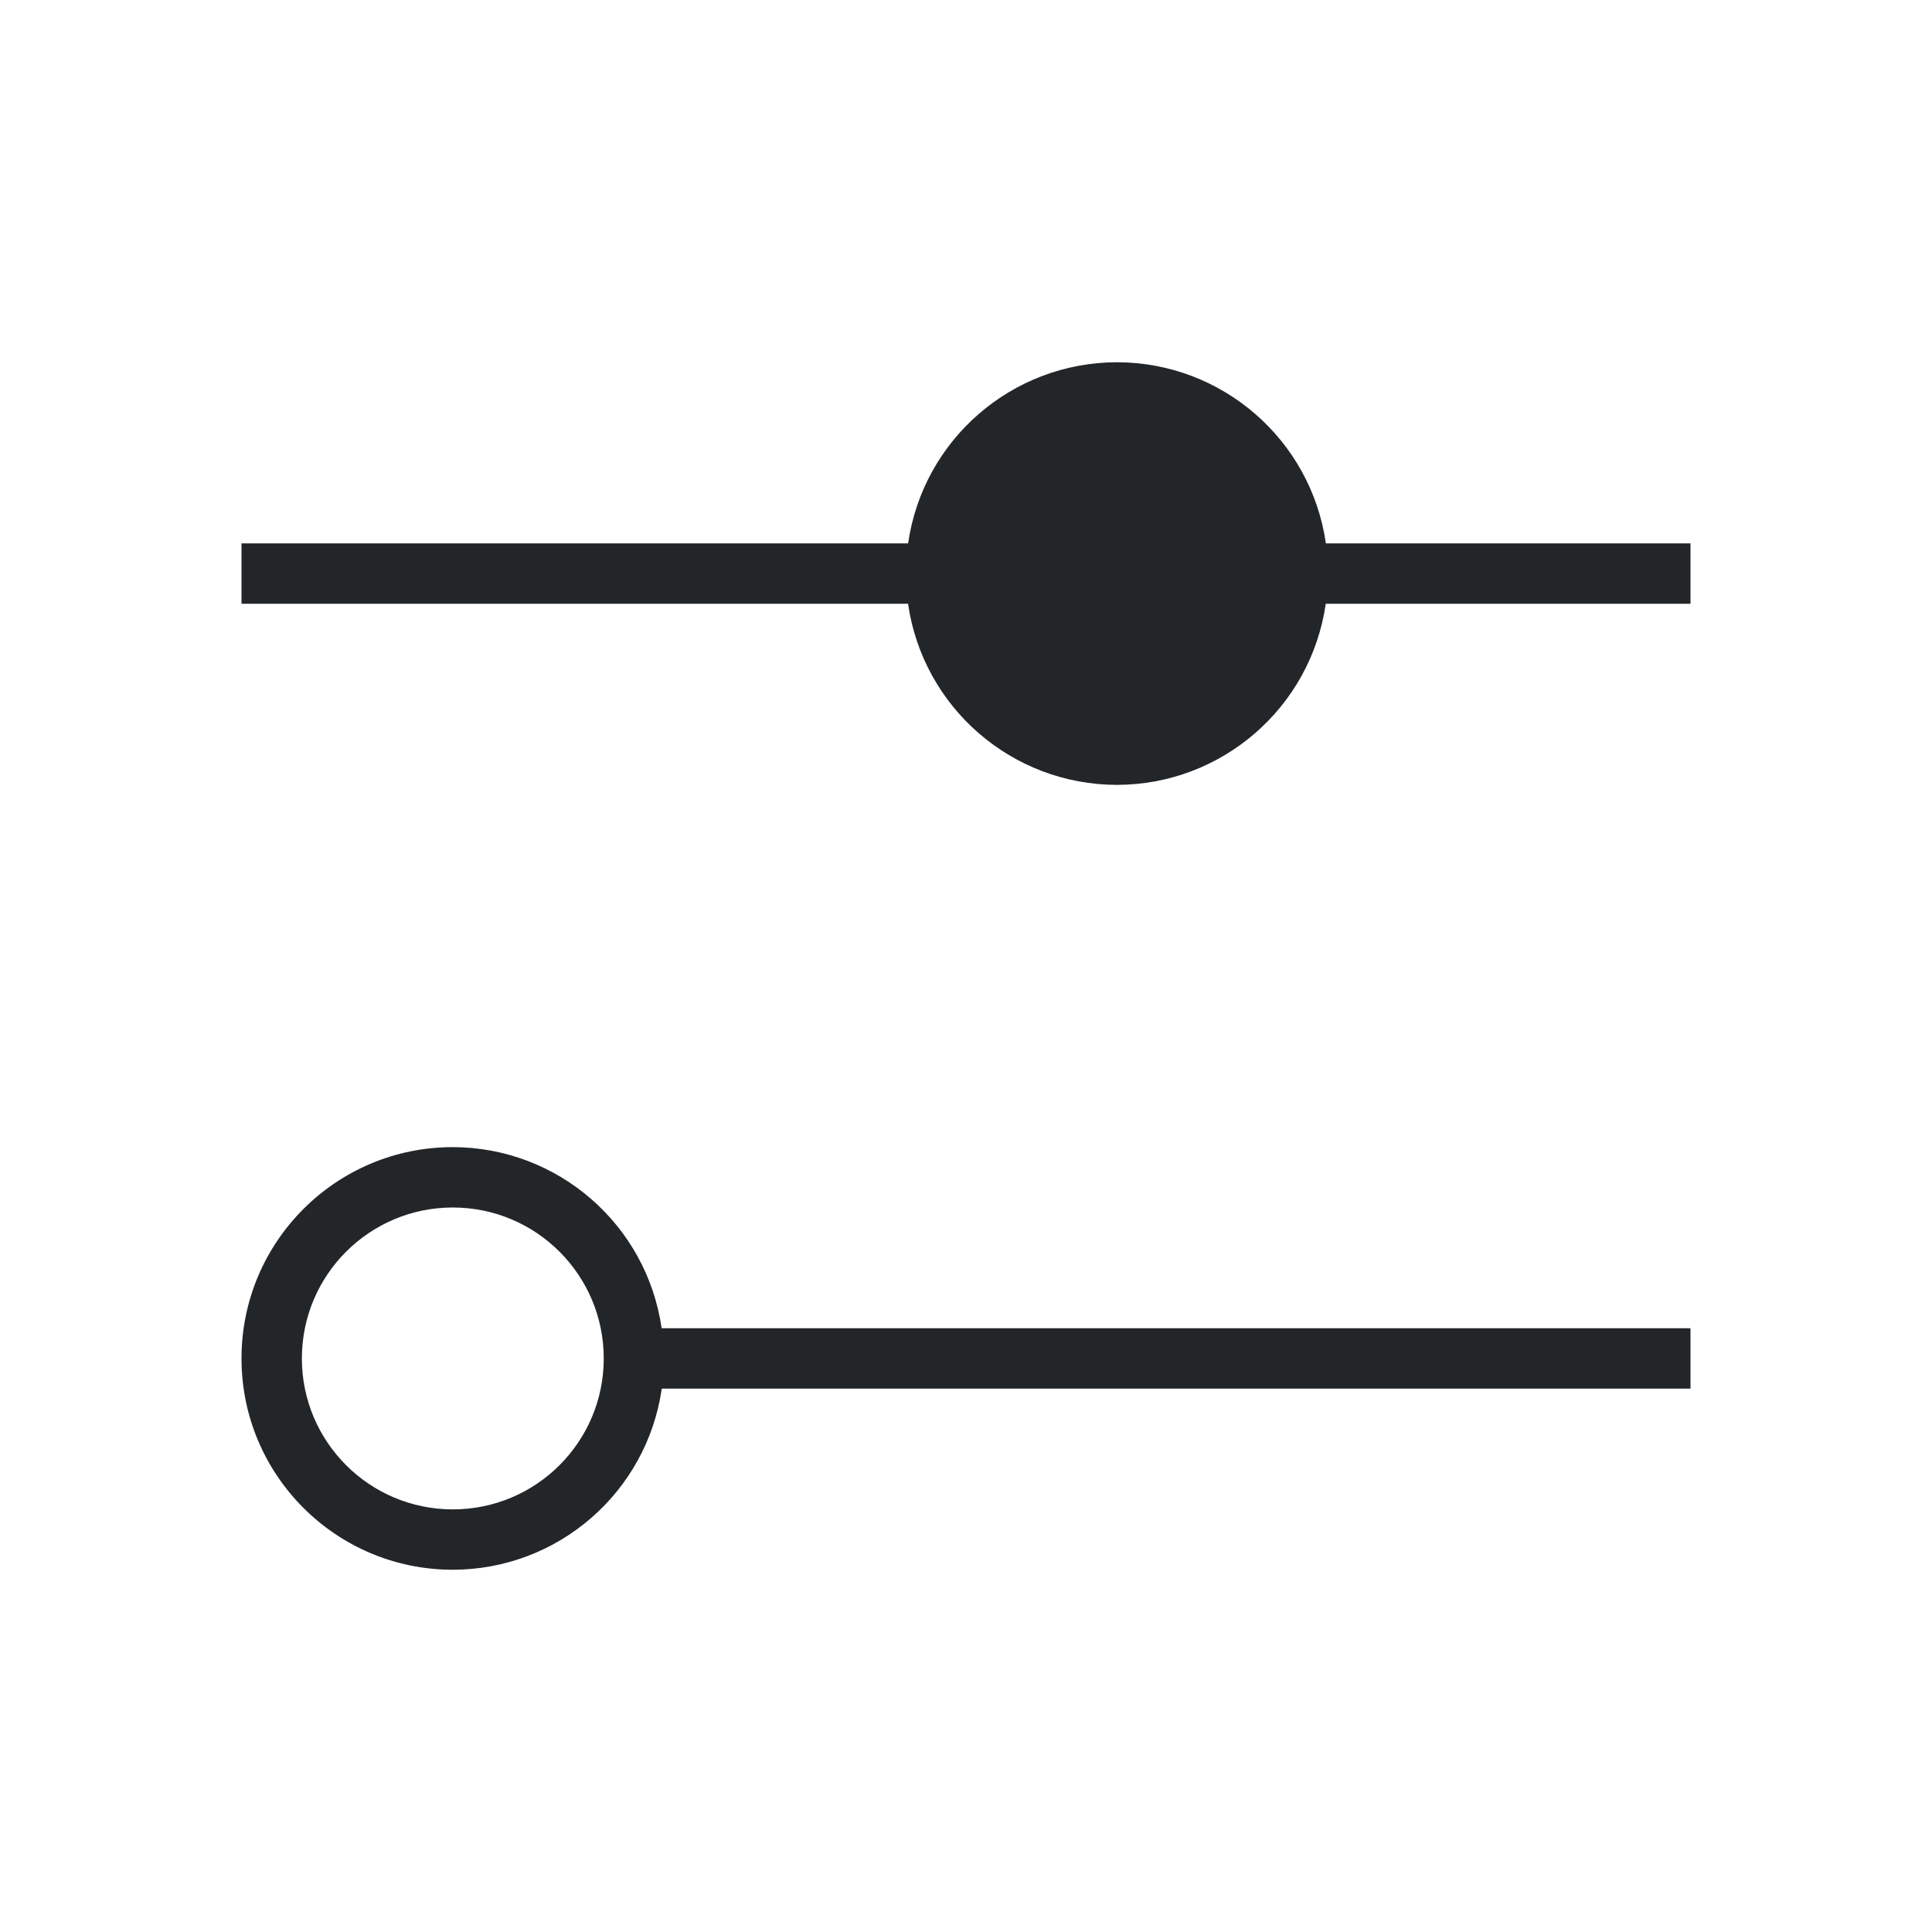
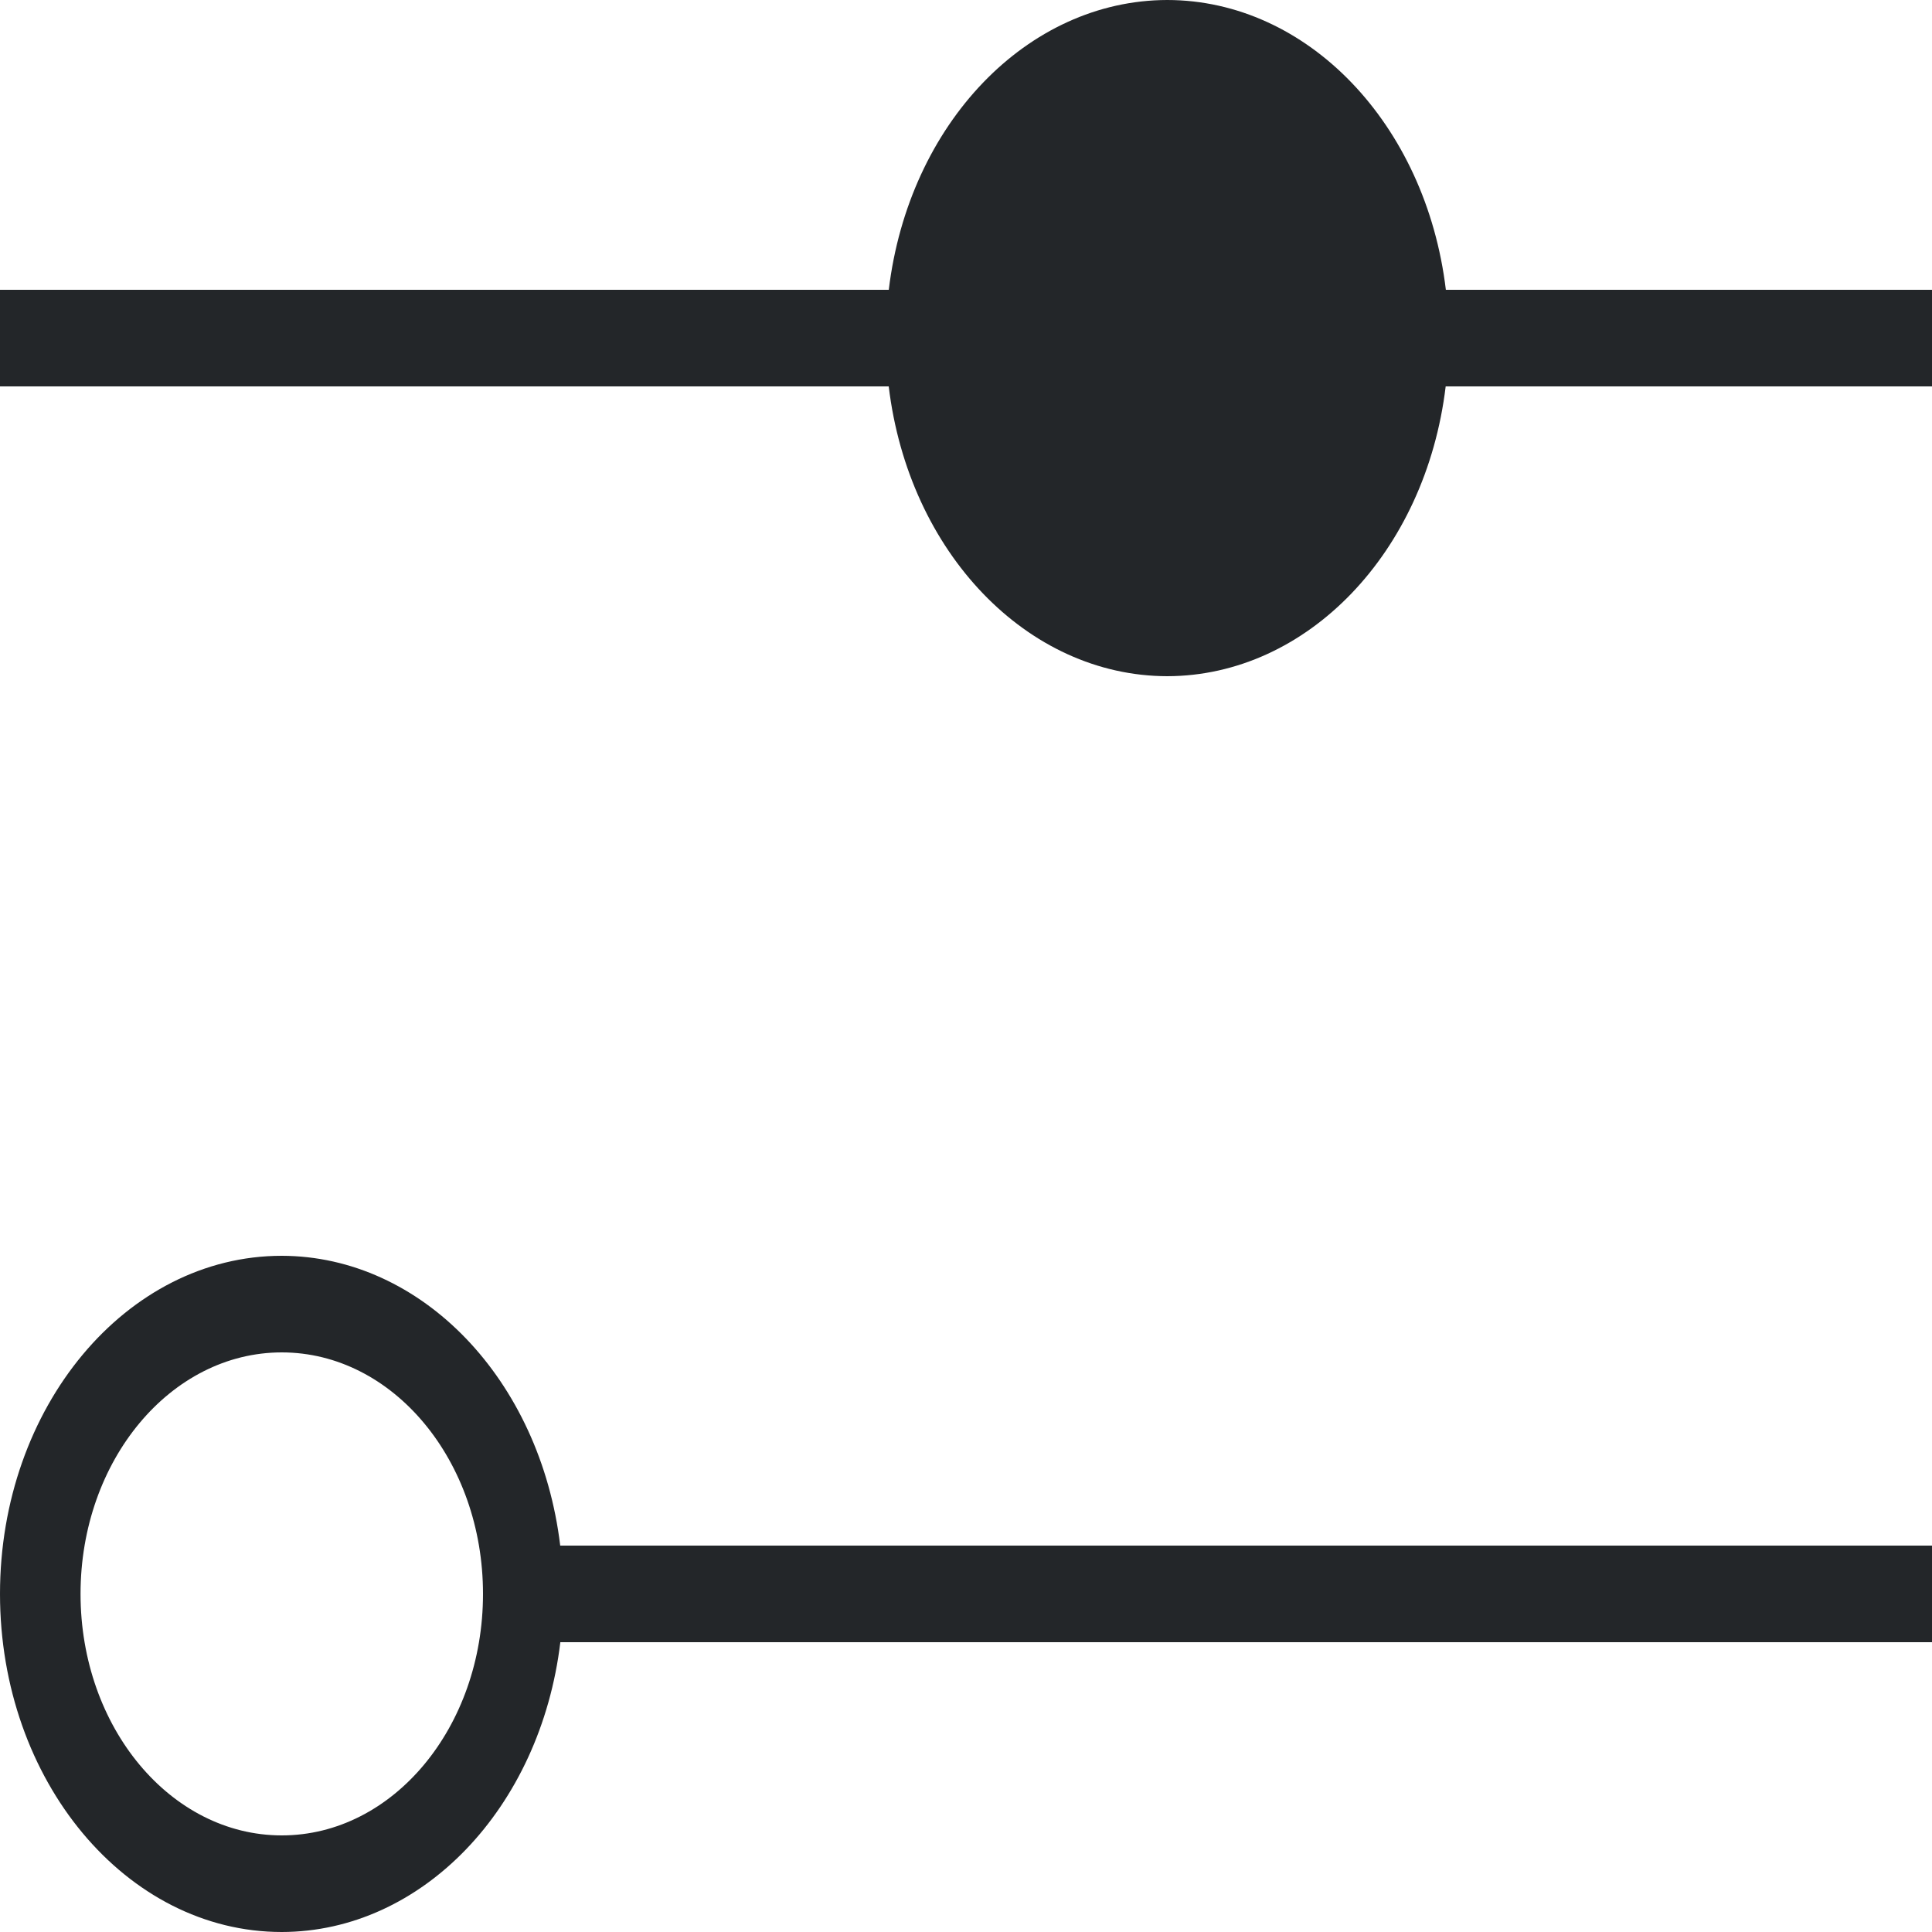
- <svg xmlns="http://www.w3.org/2000/svg" viewBox="0 0 32 32">
+ <svg xmlns="http://www.w3.org/2000/svg" viewBox="0 0 32 32" version="1.1" id="svg6">
  <defs id="defs3051">
    <style type="text/css" id="current-color-scheme">
      .ColorScheme-Text {
        color:#232629;
      }
      .ColorScheme-Highlight {
        color:#3daee9;
      }
      </style>
  </defs>
-   <path style="fill:currentColor;fill-opacity:1;stroke:none" d="M18.5 6A3.5 3.5 0 0 0 15.041 9H4V10H15.04A3.5 3.5 0 0 0 18.5 13 3.5 3.5 0 0 0 21.959 10H28V9H21.961A3.5 3.5 0 0 0 18.5 6M7.5 19A3.5 3.5 0 0 0 4 22.5 3.5 3.5 0 0 0 7.5 26 3.5 3.5 0 0 0 10.961 23H28V22H10.959A3.5 3.5 0 0 0 7.5 19m0 1A2.5 2.5 0 0 1 10 22.5 2.5 2.5 0 0 1 7.5 25 2.5 2.5 0 0 1 5 22.5 2.5 2.5 0 0 1 7.5 20" class="ColorScheme-Text" />
+   <path style="color:#232629;fill:currentColor;fill-opacity:1;stroke:none;stroke-width:1.461" d="M 19.333,0 A 4.667,5.6 0 0 0 14.721,4.8 H 0 v 1.6 h 14.72 a 4.667,5.6 0 0 0 4.613,4.8 4.667,5.6 0 0 0 4.612,-4.8 H 32 V 4.8 H 23.948 A 4.667,5.6 0 0 0 19.333,0 M 4.667,20.8 A 4.667,5.6 0 0 0 0,26.4 4.667,5.6 0 0 0 4.667,32 4.667,5.6 0 0 0 9.281,27.2 H 32 V 25.6 H 9.279 a 4.667,5.6 0 0 0 -4.612,-4.8 m 0,1.6 A 3.333,4 0 0 1 8,26.4 a 3.333,4 0 0 1 -3.333,4 3.333,4 0 0 1 -3.333,-4 3.333,4 0 0 1 3.333,-4" class="ColorScheme-Text" id="path4" />
</svg>
